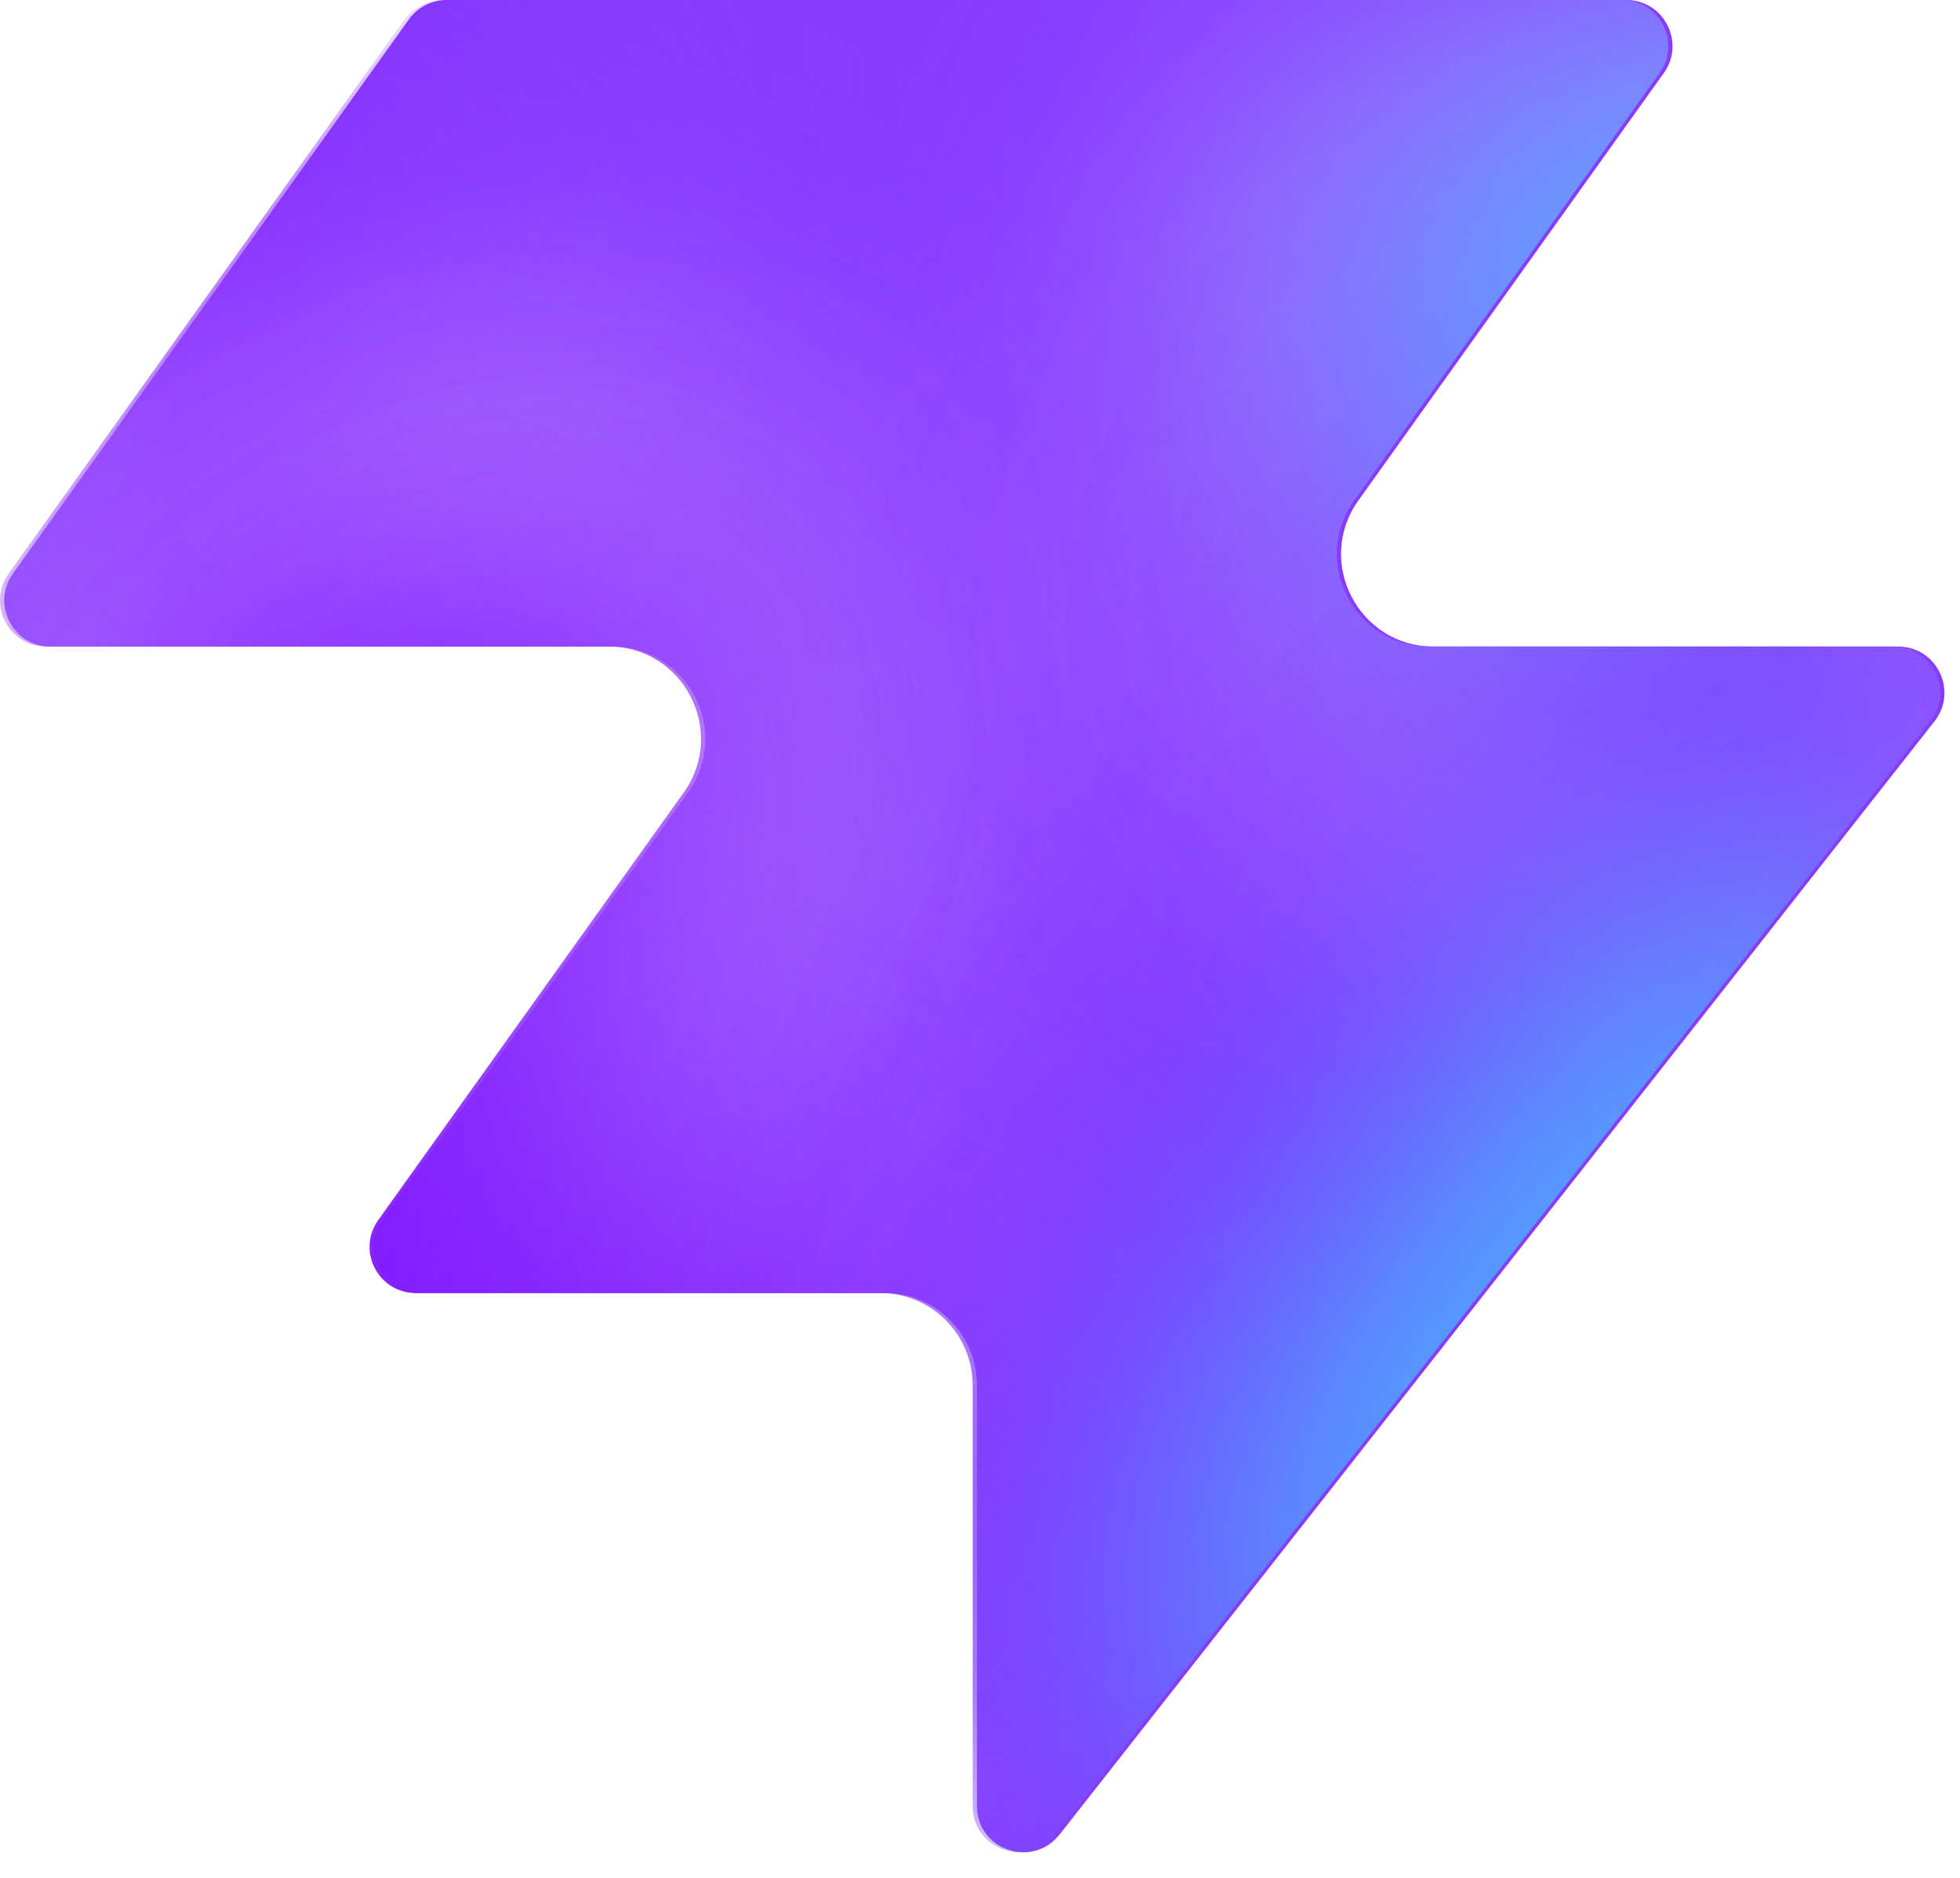
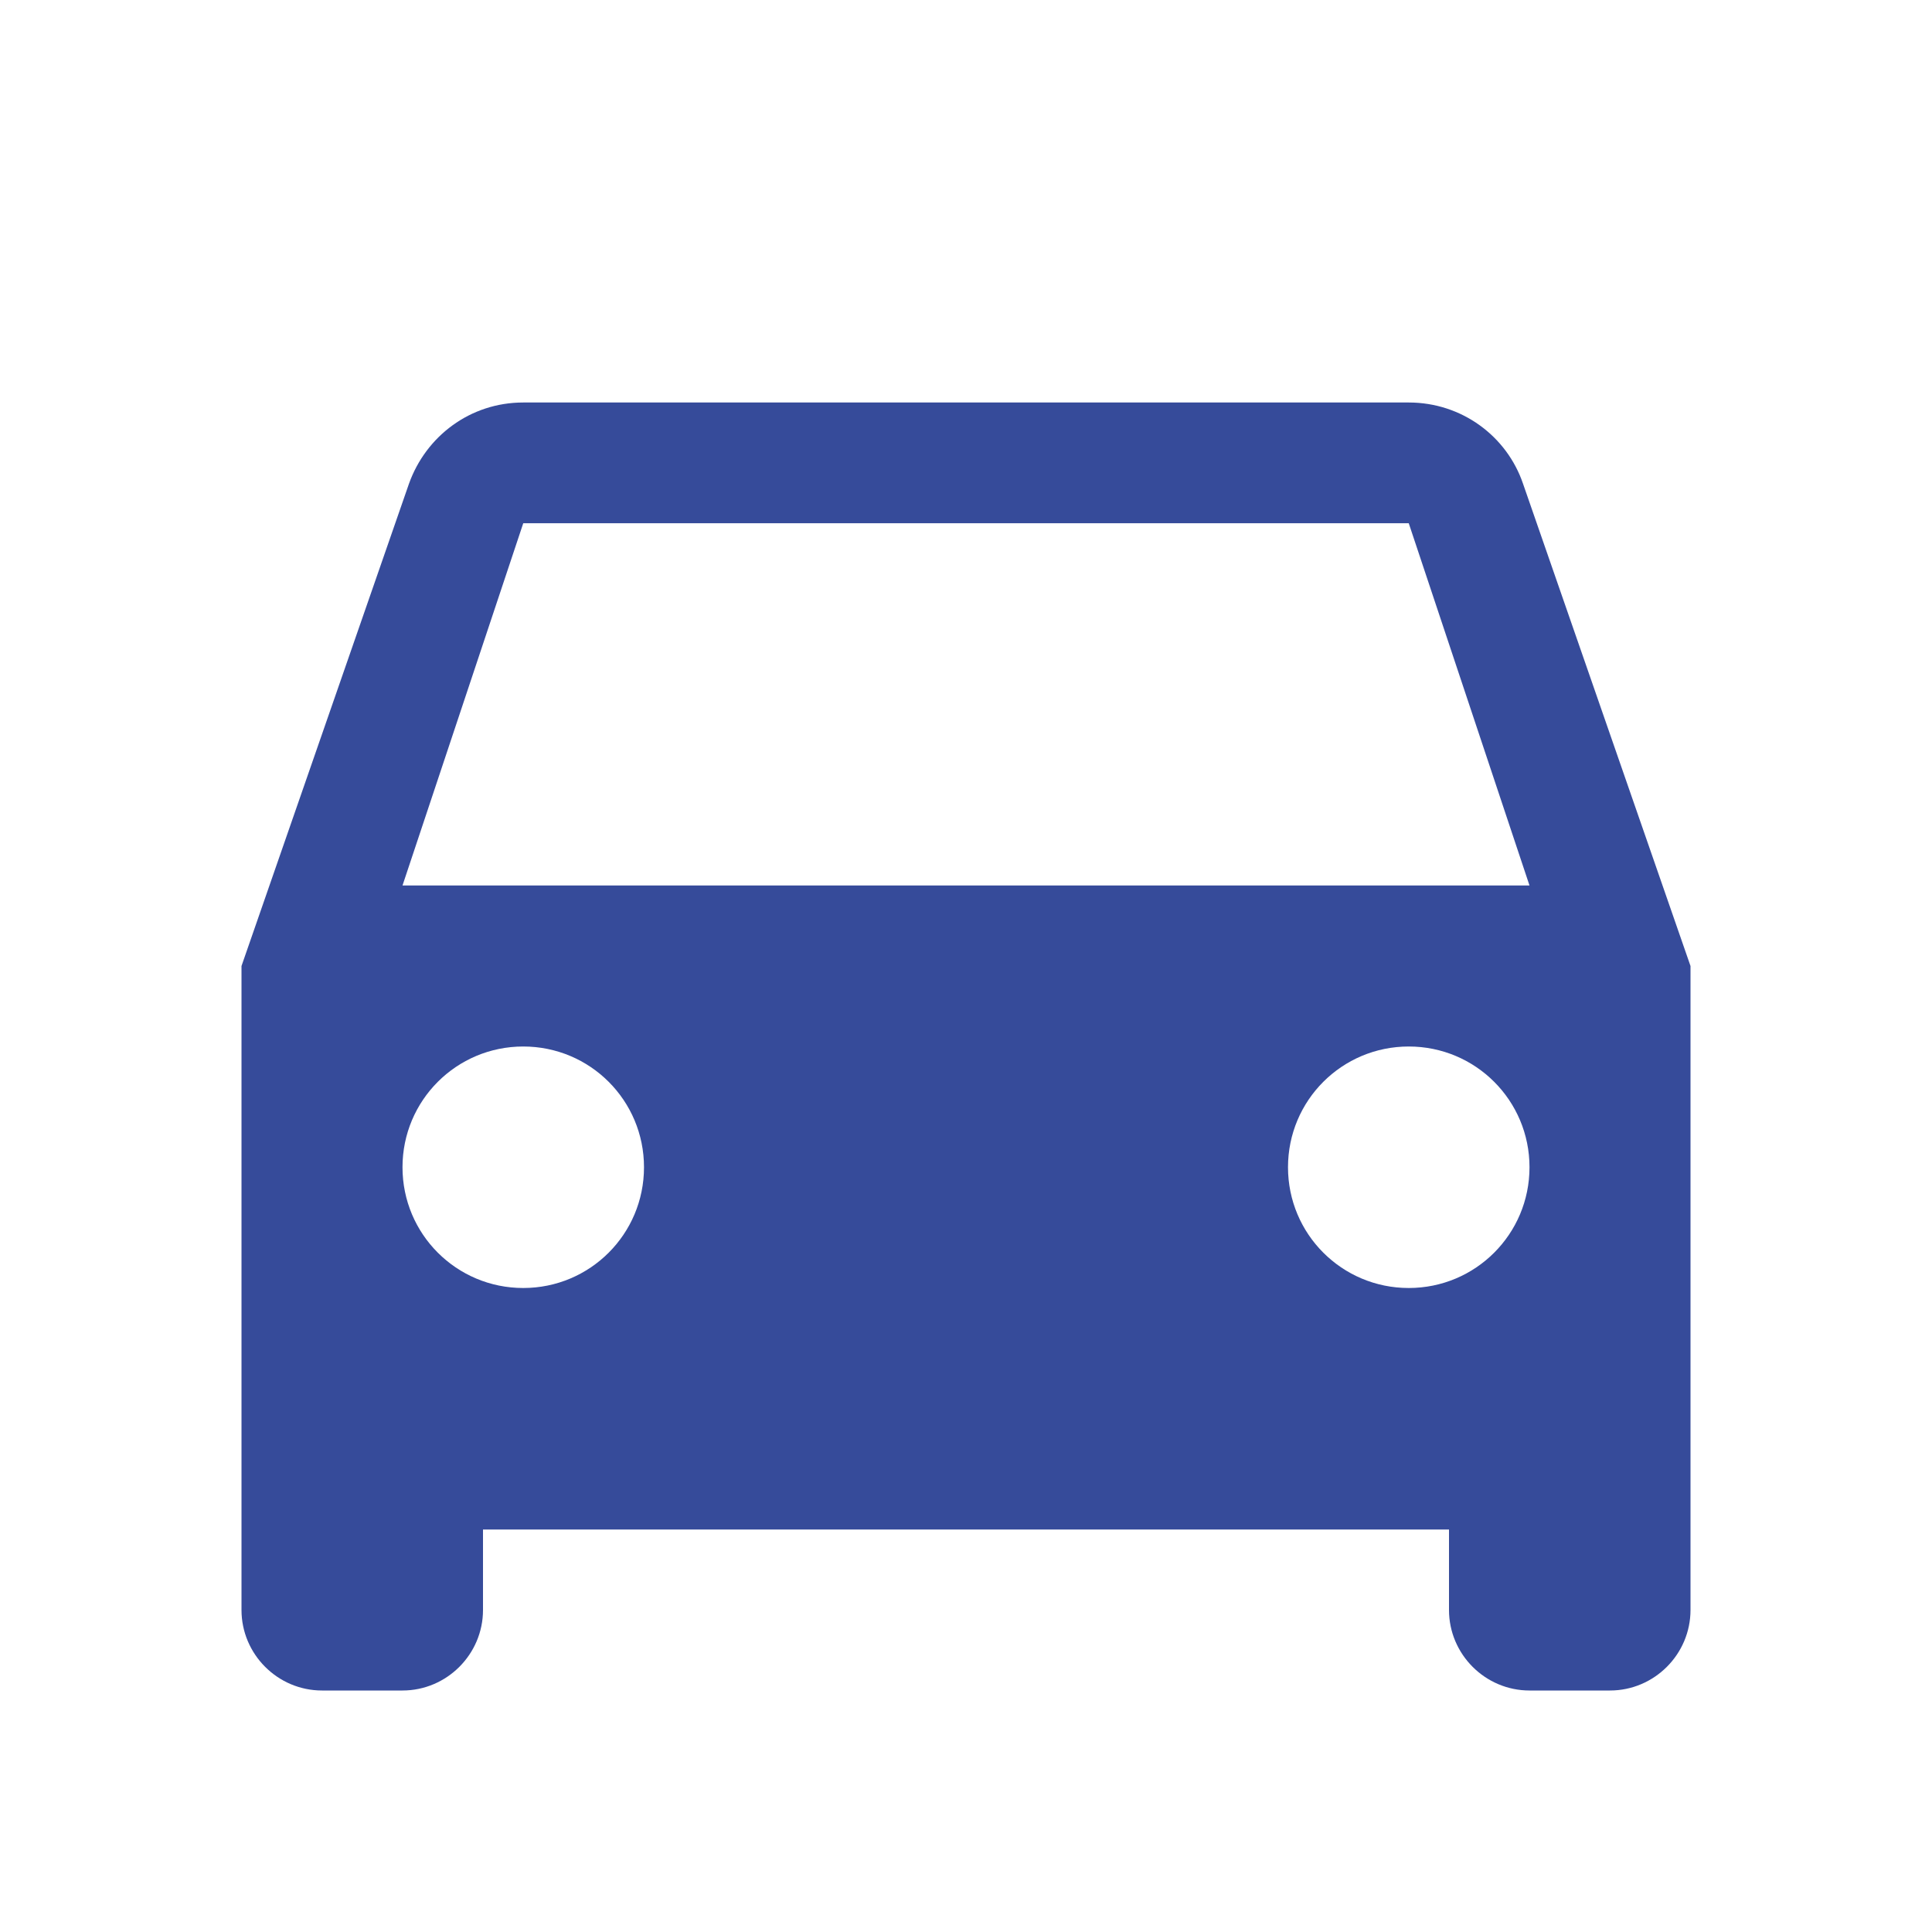
- <svg xmlns="http://www.w3.org/2000/svg" width="48" height="46" fill="none" viewBox="0 0 48 46">
-   <path fill="#863bff" d="M25.946 44.938c-.664.845-2.021.375-2.021-.698V33.937a2.26 2.26 0 0 0-2.262-2.262H10.287c-.92 0-1.456-1.04-.92-1.788l7.48-10.471c1.07-1.497 0-3.578-1.842-3.578H1.237c-.92 0-1.456-1.04-.92-1.788L10.013.474c.214-.297.556-.474.92-.474h28.894c.92 0 1.456 1.04.92 1.788l-7.48 10.471c-1.07 1.498 0 3.579 1.842 3.579h11.377c.943 0 1.473 1.088.89 1.83L25.947 44.94z" style="fill:#863bff;fill:color(display-p3 .525 .23 1);fill-opacity:1" />
-   <mask id="a" width="48" height="46" x="0" y="0" maskUnits="userSpaceOnUse" style="mask-type:alpha">
-     <path fill="#000" d="M25.842 44.938c-.664.844-2.021.375-2.021-.698V33.937a2.26 2.26 0 0 0-2.262-2.262H10.183c-.92 0-1.456-1.04-.92-1.788l7.48-10.471c1.07-1.498 0-3.579-1.842-3.579H1.133c-.92 0-1.456-1.04-.92-1.787L9.91.473c.214-.297.556-.474.92-.474h28.894c.92 0 1.456 1.04.92 1.788l-7.48 10.471c-1.07 1.498 0 3.578 1.842 3.578h11.377c.943 0 1.473 1.088.89 1.832L25.843 44.94z" style="fill:#000;fill-opacity:1" />
-   </mask>
-   <g mask="url(#a)">
-     <g filter="url(#b)">
-       <ellipse cx="5.508" cy="14.704" fill="#ede6ff" rx="5.508" ry="14.704" style="fill:#ede6ff;fill:color(display-p3 .927 .903 1);fill-opacity:1" transform="matrix(.00324 1 1 -.00324 -4.47 31.516)" />
-     </g>
-     <g filter="url(#c)">
-       <ellipse cx="10.399" cy="29.851" fill="#ede6ff" rx="10.399" ry="29.851" style="fill:#ede6ff;fill:color(display-p3 .927 .903 1);fill-opacity:1" transform="matrix(.00324 1 1 -.00324 -39.328 7.883)" />
-     </g>
-     <g filter="url(#d)">
-       <ellipse cx="5.508" cy="30.487" fill="#7e14ff" rx="5.508" ry="30.487" style="fill:#7e14ff;fill:color(display-p3 .492 .077 1);fill-opacity:1" transform="rotate(89.814 -25.913 -14.639)scale(1 -1)" />
-     </g>
-     <g filter="url(#e)">
-       <ellipse cx="5.508" cy="30.599" fill="#7e14ff" rx="5.508" ry="30.599" style="fill:#7e14ff;fill:color(display-p3 .492 .077 1);fill-opacity:1" transform="rotate(89.814 -32.644 -3.334)scale(1 -1)" />
-     </g>
-     <g filter="url(#f)">
-       <ellipse cx="5.508" cy="30.599" fill="#7e14ff" rx="5.508" ry="30.599" style="fill:#7e14ff;fill:color(display-p3 .492 .077 1);fill-opacity:1" transform="matrix(.00324 1 1 -.00324 -34.34 30.47)" />
-     </g>
-     <g filter="url(#g)">
-       <ellipse cx="14.072" cy="22.078" fill="#ede6ff" rx="14.072" ry="22.078" style="fill:#ede6ff;fill:color(display-p3 .927 .903 1);fill-opacity:1" transform="rotate(93.35 24.506 48.493)scale(-1 1)" />
-     </g>
-     <g filter="url(#h)">
-       <ellipse cx="3.47" cy="21.501" fill="#7e14ff" rx="3.47" ry="21.501" style="fill:#7e14ff;fill:color(display-p3 .492 .077 1);fill-opacity:1" transform="rotate(89.009 28.708 47.59)scale(-1 1)" />
-     </g>
-     <g filter="url(#i)">
-       <ellipse cx="3.47" cy="21.501" fill="#7e14ff" rx="3.47" ry="21.501" style="fill:#7e14ff;fill:color(display-p3 .492 .077 1);fill-opacity:1" transform="rotate(89.009 28.708 47.59)scale(-1 1)" />
-     </g>
-     <g filter="url(#j)">
-       <ellipse cx=".387" cy="8.972" fill="#7e14ff" rx="4.407" ry="29.108" style="fill:#7e14ff;fill:color(display-p3 .492 .077 1);fill-opacity:1" transform="rotate(39.51 .387 8.972)" />
-     </g>
-     <g filter="url(#k)">
-       <ellipse cx="47.523" cy="-6.092" fill="#7e14ff" rx="4.407" ry="29.108" style="fill:#7e14ff;fill:color(display-p3 .492 .077 1);fill-opacity:1" transform="rotate(37.892 47.523 -6.092)" />
-     </g>
-     <g filter="url(#l)">
-       <ellipse cx="41.412" cy="6.333" fill="#47bfff" rx="5.971" ry="9.665" style="fill:#47bfff;fill:color(display-p3 .28 .748 1);fill-opacity:1" transform="rotate(37.892 41.412 6.333)" />
-     </g>
-     <g filter="url(#m)">
-       <ellipse cx="-1.879" cy="38.332" fill="#7e14ff" rx="4.407" ry="29.108" style="fill:#7e14ff;fill:color(display-p3 .492 .077 1);fill-opacity:1" transform="rotate(37.892 -1.88 38.332)" />
-     </g>
-     <g filter="url(#n)">
-       <ellipse cx="-1.879" cy="38.332" fill="#7e14ff" rx="4.407" ry="29.108" style="fill:#7e14ff;fill:color(display-p3 .492 .077 1);fill-opacity:1" transform="rotate(37.892 -1.88 38.332)" />
-     </g>
-     <g filter="url(#o)">
-       <ellipse cx="35.651" cy="29.907" fill="#7e14ff" rx="4.407" ry="29.108" style="fill:#7e14ff;fill:color(display-p3 .492 .077 1);fill-opacity:1" transform="rotate(37.892 35.651 29.907)" />
-     </g>
-     <g filter="url(#p)">
-       <ellipse cx="38.418" cy="32.4" fill="#47bfff" rx="5.971" ry="15.297" style="fill:#47bfff;fill:color(display-p3 .28 .748 1);fill-opacity:1" transform="rotate(37.892 38.418 32.4)" />
-     </g>
-   </g>
-   <defs>
-     <filter id="b" width="60.045" height="41.654" x="-19.77" y="16.149" color-interpolation-filters="sRGB" filterUnits="userSpaceOnUse">
-       <feFlood flood-opacity="0" result="BackgroundImageFix" />
-       <feBlend in="SourceGraphic" in2="BackgroundImageFix" result="shape" />
-       <feGaussianBlur result="effect1_foregroundBlur_2002_17158" stdDeviation="7.659" />
-     </filter>
-     <filter id="c" width="90.34" height="51.437" x="-54.613" y="-7.533" color-interpolation-filters="sRGB" filterUnits="userSpaceOnUse">
-       <feFlood flood-opacity="0" result="BackgroundImageFix" />
-       <feBlend in="SourceGraphic" in2="BackgroundImageFix" result="shape" />
-       <feGaussianBlur result="effect1_foregroundBlur_2002_17158" stdDeviation="7.659" />
-     </filter>
-     <filter id="d" width="79.355" height="29.4" x="-49.64" y="2.03" color-interpolation-filters="sRGB" filterUnits="userSpaceOnUse">
-       <feFlood flood-opacity="0" result="BackgroundImageFix" />
-       <feBlend in="SourceGraphic" in2="BackgroundImageFix" result="shape" />
-       <feGaussianBlur result="effect1_foregroundBlur_2002_17158" stdDeviation="4.596" />
-     </filter>
-     <filter id="e" width="79.579" height="29.4" x="-45.045" y="20.029" color-interpolation-filters="sRGB" filterUnits="userSpaceOnUse">
-       <feFlood flood-opacity="0" result="BackgroundImageFix" />
-       <feBlend in="SourceGraphic" in2="BackgroundImageFix" result="shape" />
-       <feGaussianBlur result="effect1_foregroundBlur_2002_17158" stdDeviation="4.596" />
-     </filter>
-     <filter id="f" width="79.579" height="29.4" x="-43.513" y="21.178" color-interpolation-filters="sRGB" filterUnits="userSpaceOnUse">
-       <feFlood flood-opacity="0" result="BackgroundImageFix" />
-       <feBlend in="SourceGraphic" in2="BackgroundImageFix" result="shape" />
-       <feGaussianBlur result="effect1_foregroundBlur_2002_17158" stdDeviation="4.596" />
-     </filter>
-     <filter id="g" width="74.749" height="58.852" x="15.756" y="-17.901" color-interpolation-filters="sRGB" filterUnits="userSpaceOnUse">
-       <feFlood flood-opacity="0" result="BackgroundImageFix" />
-       <feBlend in="SourceGraphic" in2="BackgroundImageFix" result="shape" />
-       <feGaussianBlur result="effect1_foregroundBlur_2002_17158" stdDeviation="7.659" />
-     </filter>
-     <filter id="h" width="61.377" height="25.362" x="23.548" y="2.284" color-interpolation-filters="sRGB" filterUnits="userSpaceOnUse">
-       <feFlood flood-opacity="0" result="BackgroundImageFix" />
-       <feBlend in="SourceGraphic" in2="BackgroundImageFix" result="shape" />
-       <feGaussianBlur result="effect1_foregroundBlur_2002_17158" stdDeviation="4.596" />
-     </filter>
-     <filter id="i" width="61.377" height="25.362" x="23.548" y="2.284" color-interpolation-filters="sRGB" filterUnits="userSpaceOnUse">
-       <feFlood flood-opacity="0" result="BackgroundImageFix" />
-       <feBlend in="SourceGraphic" in2="BackgroundImageFix" result="shape" />
-       <feGaussianBlur result="effect1_foregroundBlur_2002_17158" stdDeviation="4.596" />
-     </filter>
-     <filter id="j" width="56.045" height="63.649" x="-27.636" y="-22.853" color-interpolation-filters="sRGB" filterUnits="userSpaceOnUse">
-       <feFlood flood-opacity="0" result="BackgroundImageFix" />
-       <feBlend in="SourceGraphic" in2="BackgroundImageFix" result="shape" />
-       <feGaussianBlur result="effect1_foregroundBlur_2002_17158" stdDeviation="4.596" />
-     </filter>
-     <filter id="k" width="54.814" height="64.646" x="20.116" y="-38.415" color-interpolation-filters="sRGB" filterUnits="userSpaceOnUse">
-       <feFlood flood-opacity="0" result="BackgroundImageFix" />
-       <feBlend in="SourceGraphic" in2="BackgroundImageFix" result="shape" />
-       <feGaussianBlur result="effect1_foregroundBlur_2002_17158" stdDeviation="4.596" />
-     </filter>
-     <filter id="l" width="33.541" height="35.313" x="24.641" y="-11.323" color-interpolation-filters="sRGB" filterUnits="userSpaceOnUse">
-       <feFlood flood-opacity="0" result="BackgroundImageFix" />
-       <feBlend in="SourceGraphic" in2="BackgroundImageFix" result="shape" />
-       <feGaussianBlur result="effect1_foregroundBlur_2002_17158" stdDeviation="4.596" />
-     </filter>
-     <filter id="m" width="54.814" height="64.646" x="-29.286" y="6.009" color-interpolation-filters="sRGB" filterUnits="userSpaceOnUse">
-       <feFlood flood-opacity="0" result="BackgroundImageFix" />
-       <feBlend in="SourceGraphic" in2="BackgroundImageFix" result="shape" />
-       <feGaussianBlur result="effect1_foregroundBlur_2002_17158" stdDeviation="4.596" />
-     </filter>
-     <filter id="n" width="54.814" height="64.646" x="-29.286" y="6.009" color-interpolation-filters="sRGB" filterUnits="userSpaceOnUse">
-       <feFlood flood-opacity="0" result="BackgroundImageFix" />
-       <feBlend in="SourceGraphic" in2="BackgroundImageFix" result="shape" />
-       <feGaussianBlur result="effect1_foregroundBlur_2002_17158" stdDeviation="4.596" />
-     </filter>
-     <filter id="o" width="54.814" height="64.646" x="8.244" y="-2.416" color-interpolation-filters="sRGB" filterUnits="userSpaceOnUse">
-       <feFlood flood-opacity="0" result="BackgroundImageFix" />
-       <feBlend in="SourceGraphic" in2="BackgroundImageFix" result="shape" />
-       <feGaussianBlur result="effect1_foregroundBlur_2002_17158" stdDeviation="4.596" />
-     </filter>
-     <filter id="p" width="39.409" height="43.623" x="18.713" y="10.588" color-interpolation-filters="sRGB" filterUnits="userSpaceOnUse">
-       <feFlood flood-opacity="0" result="BackgroundImageFix" />
-       <feBlend in="SourceGraphic" in2="BackgroundImageFix" result="shape" />
-       <feGaussianBlur result="effect1_foregroundBlur_2002_17158" stdDeviation="4.596" />
-     </filter>
-   </defs>
+ <svg xmlns="http://www.w3.org/2000/svg" viewBox="0 0 24 24" fill="#364b9a">
+   <path d="M18.92 6.01C18.72 5.42 18.16 5 17.5 5h-11c-.66 0-1.21.42-1.42 1.01L3 12v8c0 .55.45 1 1 1h1c.55 0 1-.45 1-1v-1h12v1c0 .55.45 1 1 1h1c.55 0 1-.45 1-1v-8l-2.08-5.99zM6.5 16c-.83 0-1.5-.67-1.5-1.5S5.67 13 6.5 13s1.5.67 1.5 1.5S7.33 16 6.5 16zm11 0c-.83 0-1.5-.67-1.5-1.5s.67-1.5 1.5-1.5 1.5.67 1.5 1.5-.67 1.5-1.5 1.5zM5 11l1.5-4.5h11L19 11H5z" />
</svg>
